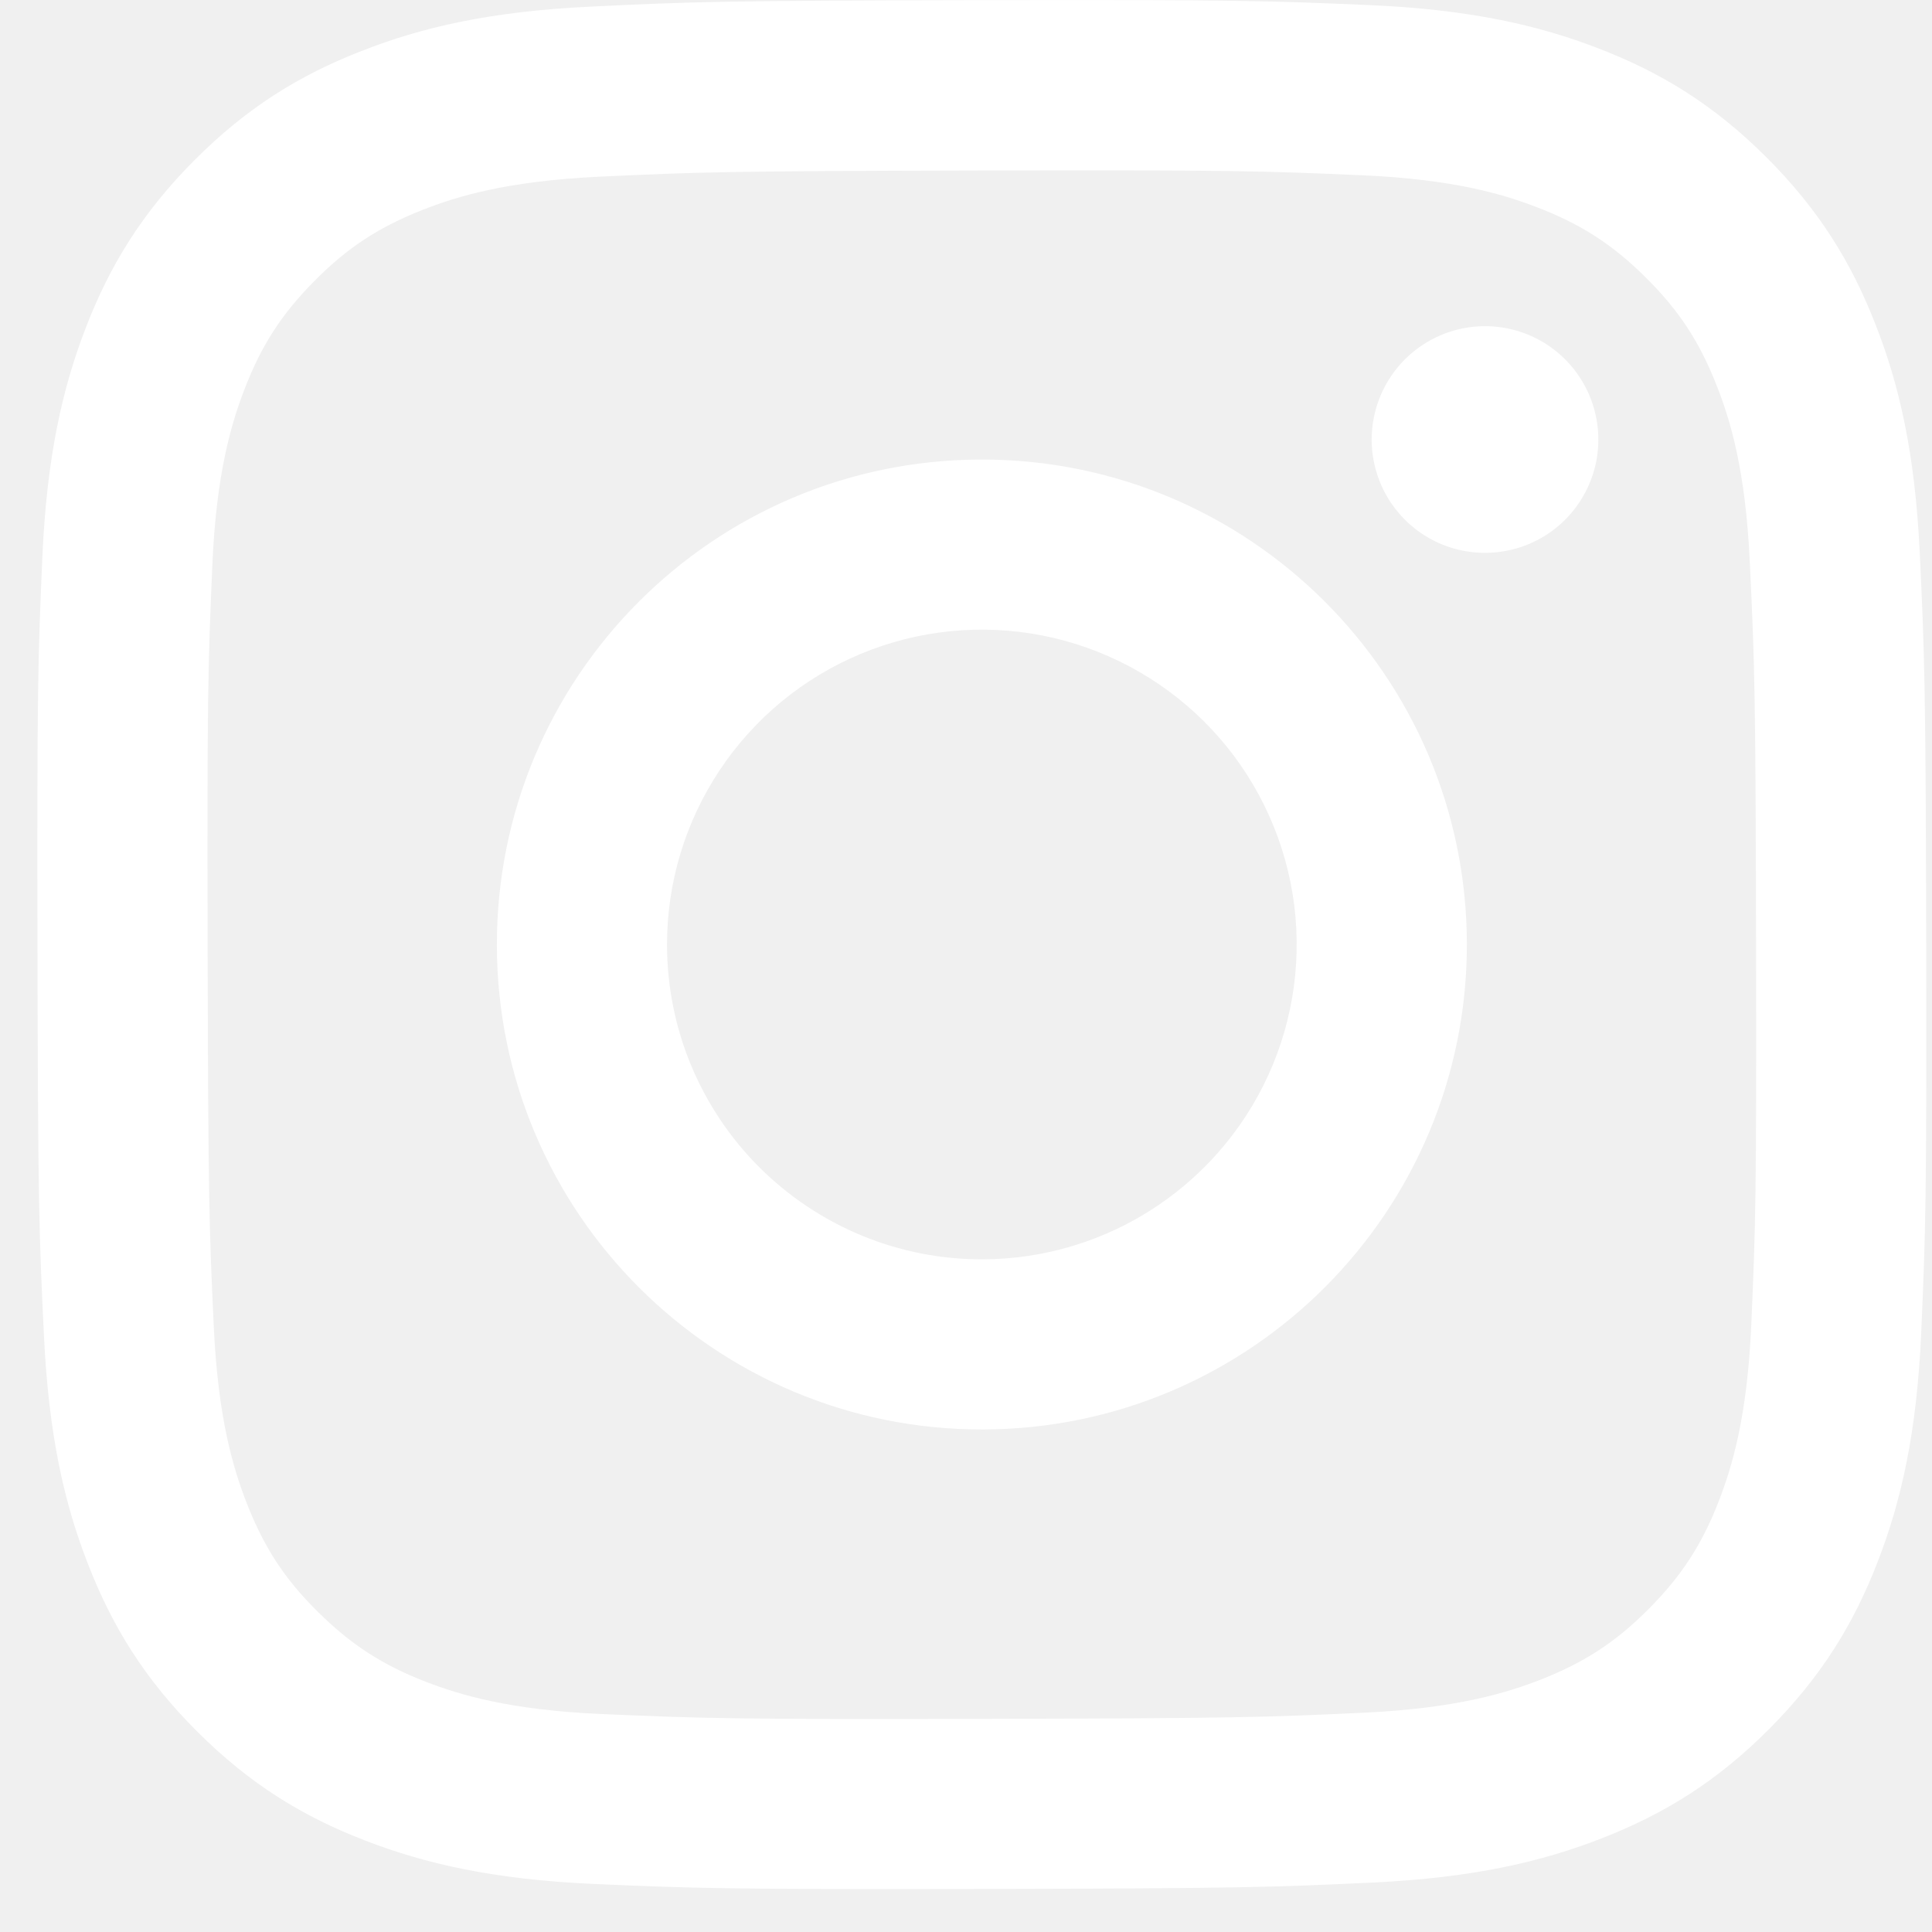
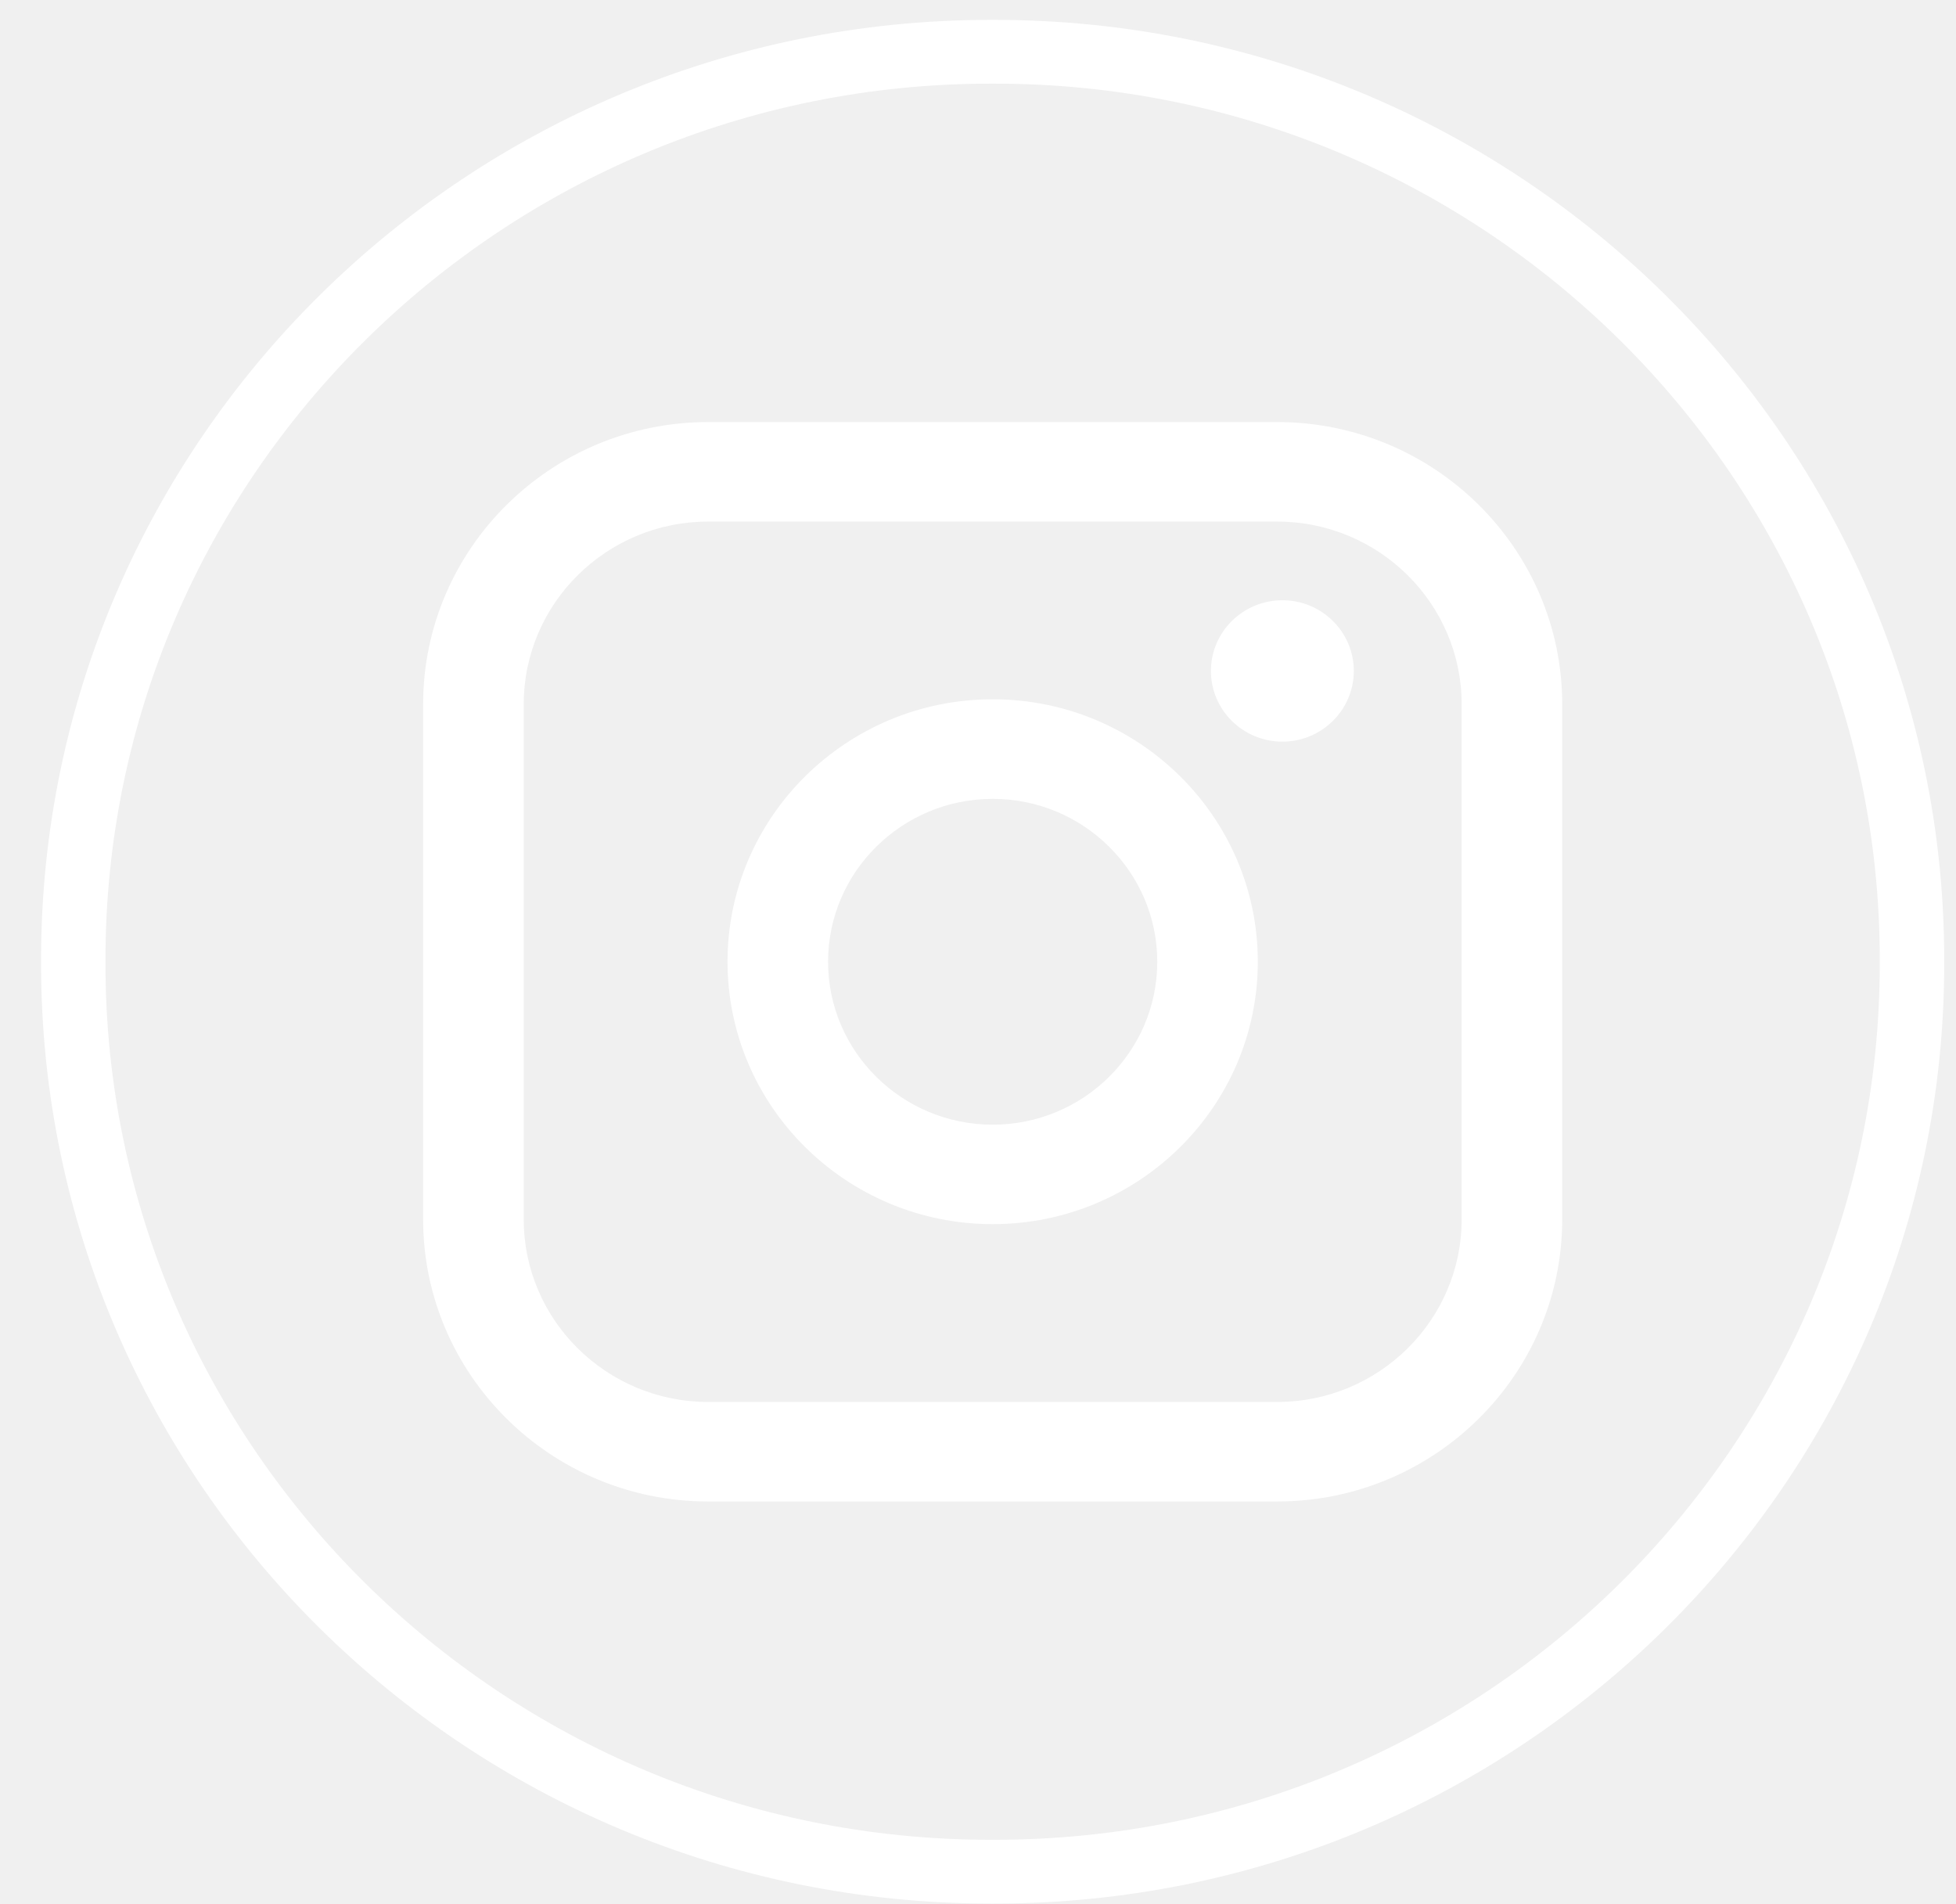
- <svg xmlns="http://www.w3.org/2000/svg" width="28" height="28" viewBox="0 0 28 28" fill="none">
-   <g clip-path="url(#clip0_24_782)">
-     <path d="M8.56 0.096C7.104 0.165 6.109 0.397 5.24 0.739C4.34 1.089 3.577 1.56 2.818 2.322C2.059 3.083 1.592 3.847 1.244 4.748C0.907 5.619 0.678 6.615 0.614 8.072C0.55 9.529 0.536 9.998 0.543 13.715C0.55 17.432 0.566 17.898 0.637 19.358C0.706 20.815 0.938 21.809 1.28 22.679C1.631 23.579 2.101 24.341 2.863 25.1C3.625 25.859 4.388 26.326 5.291 26.674C6.162 27.011 7.157 27.24 8.614 27.304C10.071 27.368 10.54 27.383 14.256 27.376C17.973 27.368 18.44 27.352 19.9 27.283C21.36 27.213 22.35 26.98 23.22 26.64C24.119 26.288 24.883 25.819 25.641 25.057C26.4 24.294 26.867 23.531 27.215 22.629C27.552 21.758 27.781 20.763 27.844 19.307C27.908 17.846 27.923 17.379 27.916 13.662C27.909 9.946 27.892 9.48 27.823 8.02C27.754 6.56 27.522 5.569 27.18 4.699C26.829 3.799 26.359 3.037 25.598 2.277C24.836 1.517 24.072 1.051 23.17 0.703C22.299 0.366 21.304 0.137 19.847 0.074C18.39 0.011 17.921 -0.005 14.203 0.002C10.486 0.009 10.02 0.025 8.56 0.096ZM8.72 24.841C7.386 24.784 6.661 24.562 6.178 24.376C5.538 24.13 5.083 23.832 4.602 23.355C4.12 22.879 3.825 22.421 3.575 21.783C3.387 21.3 3.162 20.576 3.099 19.242C3.031 17.799 3.017 17.366 3.009 13.712C3.001 10.057 3.015 9.625 3.078 8.182C3.135 6.848 3.358 6.122 3.544 5.64C3.79 4.999 4.087 4.545 4.565 4.064C5.042 3.583 5.498 3.287 6.137 3.037C6.619 2.848 7.343 2.625 8.677 2.561C10.121 2.493 10.553 2.479 14.207 2.471C17.861 2.463 18.295 2.477 19.739 2.54C21.073 2.598 21.799 2.819 22.281 3.006C22.92 3.252 23.376 3.548 23.857 4.027C24.338 4.505 24.634 4.959 24.884 5.599C25.073 6.08 25.297 6.804 25.359 8.139C25.428 9.582 25.444 10.015 25.45 13.669C25.457 17.323 25.444 17.757 25.381 19.199C25.323 20.534 25.101 21.259 24.915 21.742C24.669 22.381 24.372 22.837 23.894 23.318C23.416 23.799 22.961 24.095 22.322 24.345C21.84 24.533 21.115 24.757 19.782 24.821C18.339 24.889 17.906 24.903 14.251 24.911C10.595 24.919 10.164 24.904 8.72 24.841M19.879 6.373C19.88 6.698 19.977 7.015 20.158 7.285C20.339 7.555 20.596 7.765 20.896 7.889C21.196 8.012 21.527 8.044 21.845 7.98C22.164 7.917 22.456 7.76 22.686 7.529C22.915 7.299 23.071 7.006 23.134 6.687C23.196 6.369 23.163 6.038 23.038 5.738C22.913 5.439 22.702 5.182 22.432 5.002C22.161 4.822 21.844 4.727 21.519 4.727C21.083 4.728 20.666 4.902 20.358 5.211C20.051 5.519 19.879 5.937 19.879 6.373ZM7.201 13.702C7.209 17.584 10.361 20.724 14.243 20.717C18.124 20.709 21.266 17.557 21.259 13.675C21.251 9.793 18.098 6.652 14.216 6.66C10.334 6.668 7.194 9.821 7.201 13.702ZM9.667 13.697C9.665 12.795 9.931 11.912 10.431 11.161C10.931 10.409 11.642 9.823 12.475 9.476C13.308 9.129 14.225 9.037 15.111 9.211C15.996 9.386 16.81 9.819 17.45 10.456C18.089 11.092 18.525 11.905 18.703 12.789C18.881 13.674 18.792 14.592 18.449 15.426C18.105 16.261 17.521 16.974 16.772 17.477C16.023 17.98 15.141 18.25 14.239 18.251C13.639 18.253 13.046 18.136 12.492 17.908C11.938 17.679 11.434 17.344 11.009 16.921C10.585 16.499 10.248 15.996 10.017 15.443C9.787 14.89 9.668 14.297 9.667 13.697Z" fill="white" />
-   </g>
-   <defs>
-     <clipPath id="clip0_24_782">
-       <rect width="27.377" height="27.377" fill="white" transform="translate(0.541016)" />
-     </clipPath>
-   </defs>
+ <svg xmlns="http://www.w3.org/2000/svg" width="37" height="36" viewBox="0 0 37 36" fill="none">
+   <path d="M18.817 36H18.737C8.834 36 0.777 28.027 0.777 18.227V18.149C0.777 8.349 8.834 0.376 18.737 0.376H18.817C28.72 0.376 36.777 8.349 36.777 18.149V18.227C36.777 28.027 28.72 36 18.817 36ZM18.737 1.582C9.505 1.582 1.995 9.014 1.995 18.149V18.227C1.995 27.363 9.505 34.794 18.737 34.794H18.817C28.048 34.794 35.558 27.363 35.558 18.227V18.149C35.558 9.014 28.048 1.582 18.817 1.582H18.737Z" fill="white" />
+   <path d="M24.159 7.982H13.396C10.423 7.982 8.004 10.375 8.004 13.318V23.061C8.004 26.003 10.423 28.396 13.396 28.396H24.159C27.132 28.396 29.551 26.003 29.551 23.061V13.318C29.551 10.375 27.132 7.982 24.159 7.982ZM9.907 13.318C9.907 11.414 11.472 9.864 13.396 9.864H24.159C26.083 9.864 27.649 11.414 27.649 13.318V23.061C27.649 24.965 26.083 26.514 24.159 26.514H13.396C11.472 26.514 9.907 24.965 9.907 23.061V13.318Z" fill="white" />
+   <path d="M18.778 23.151C21.543 23.151 23.793 20.925 23.793 18.188C23.793 15.451 21.544 13.225 18.778 13.225C16.012 13.225 13.762 15.451 13.762 18.188C13.762 20.925 16.012 23.151 18.778 23.151ZM18.778 15.108C20.495 15.108 21.891 16.49 21.891 18.189C21.891 19.888 20.495 21.27 18.778 21.27C17.061 21.27 15.664 19.888 15.664 18.189C15.664 16.49 17.061 15.108 18.778 15.108Z" fill="white" />
+   <path d="M24.258 14.026C25.002 14.026 25.609 13.427 25.609 12.689C25.609 11.951 25.003 11.352 24.258 11.352C23.512 11.352 22.906 11.951 22.906 12.689C22.906 13.427 23.512 14.026 24.258 14.026Z" fill="white" />
</svg>
